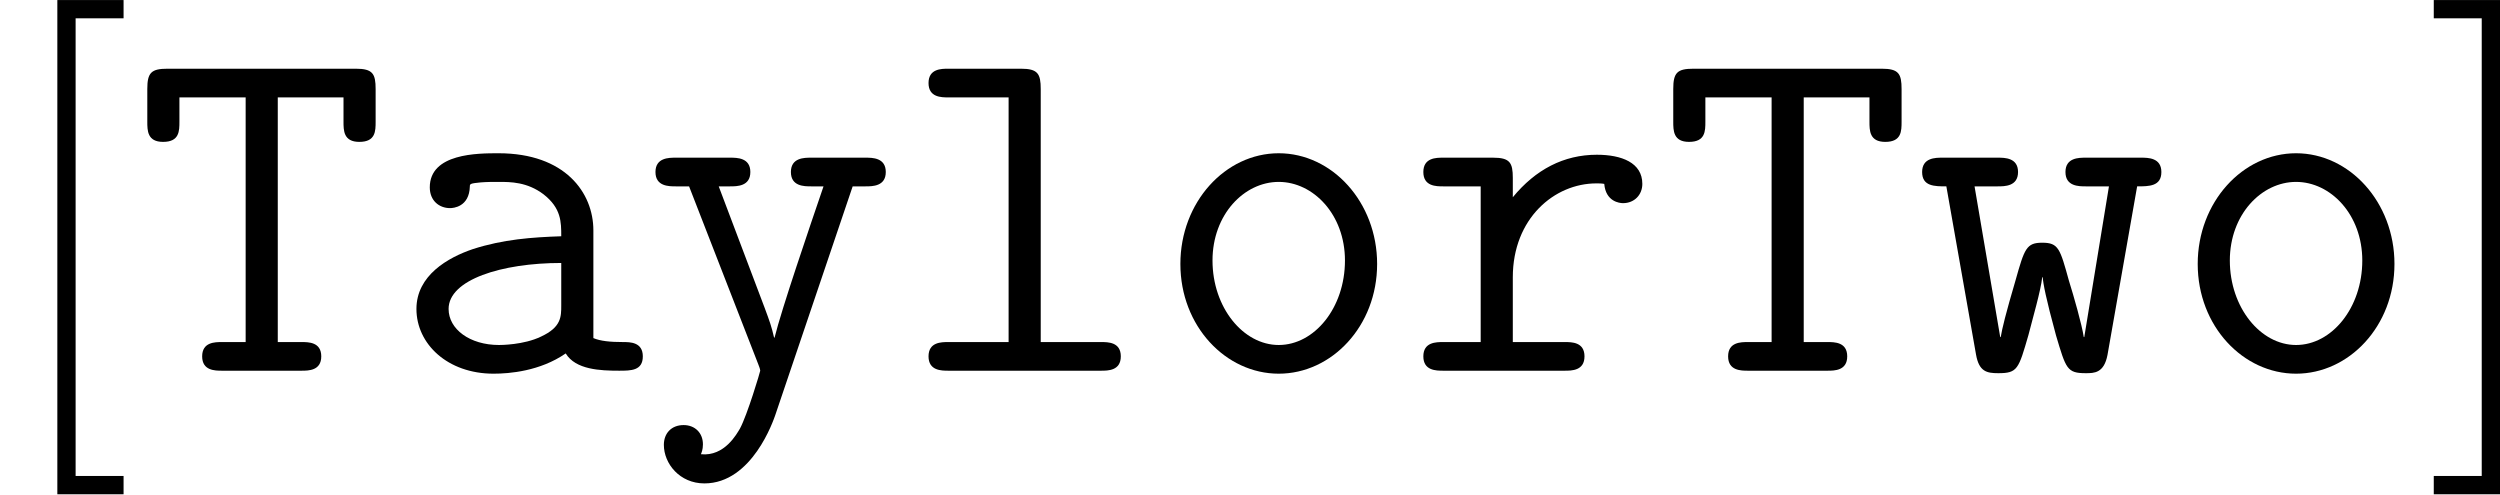
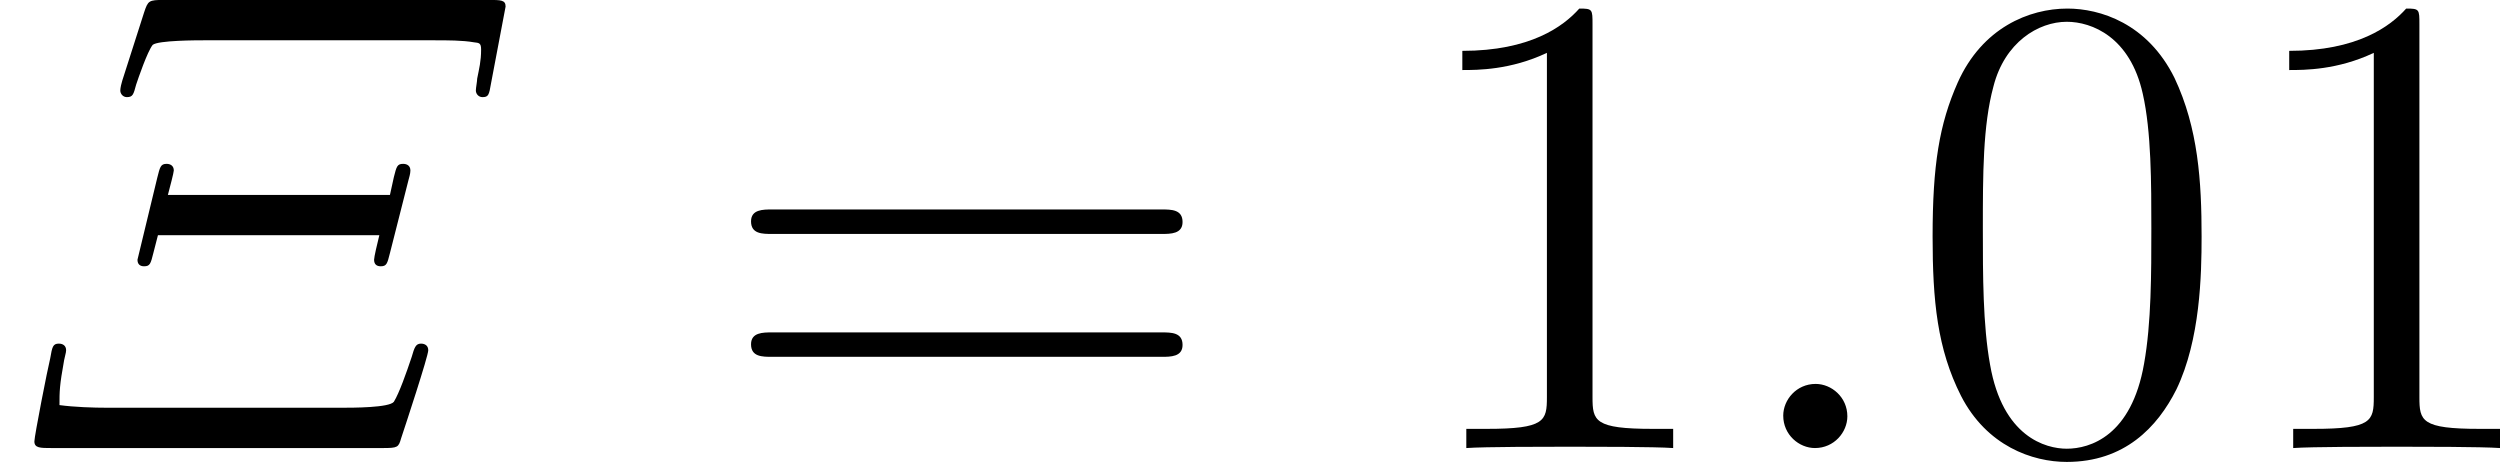
- <svg xmlns="http://www.w3.org/2000/svg" xmlns:xlink="http://www.w3.org/1999/xlink" version="1.1" width="60.472pt" height="11.955pt" viewBox="0 92.664 60.472 11.955">
+ <svg xmlns="http://www.w3.org/2000/svg" xmlns:xlink="http://www.w3.org/1999/xlink" version="1.1" width="45.224pt" height="8.357pt" viewBox="0 416.044 45.224 8.357">
  <defs>
-     <path id="g5-84" d="M3.467-6.611H5.057V-6.025C5.057-5.81 5.057-5.535 5.44-5.535C5.834-5.535 5.834-5.798 5.834-6.025V-6.814C5.834-7.185 5.762-7.305 5.356-7.305H.801C.406-7.305 .311-7.209 .311-6.814V-6.025C.311-5.81 .311-5.535 .693-5.535C1.088-5.535 1.088-5.798 1.088-6.025V-6.611H2.69V-.693H2.116C1.949-.693 1.638-.693 1.638-.347S1.949 0 2.116 0H4.041C4.208 0 4.519 0 4.519-.347S4.208-.693 4.041-.693H3.467V-6.611Z" />
-     <path id="g5-97" d="M4.949-3.395C4.949-4.304 4.268-5.26 2.654-5.26C2.152-5.26 .992-5.26 .992-4.435C.992-4.113 1.219-3.933 1.482-3.933C1.554-3.933 1.949-3.957 1.961-4.459C1.961-4.519 1.973-4.531 2.224-4.555C2.367-4.567 2.523-4.567 2.666-4.567C2.941-4.567 3.347-4.567 3.742-4.268C4.172-3.933 4.172-3.599 4.172-3.252C3.467-3.228 2.774-3.18 2.032-2.941C1.435-2.738 .669-2.307 .669-1.494C.669-.646 1.423 .072 2.534 .072C2.917 .072 3.658 .012 4.28-.418C4.519-.024 5.117 0 5.571 0C5.858 0 6.145 0 6.145-.347S5.834-.693 5.667-.693C5.356-.693 5.117-.717 4.949-.789V-3.395ZM4.172-1.578C4.172-1.303 4.172-1.052 3.682-.825C3.264-.622 2.702-.622 2.666-.622C1.961-.622 1.447-1.004 1.447-1.494C1.447-2.2 2.726-2.606 4.172-2.606V-1.578Z" />
-     <path id="g5-108" d="M3.467-6.814C3.467-7.185 3.395-7.305 2.989-7.305H1.231C1.064-7.305 .753-7.305 .753-6.958S1.064-6.611 1.231-6.611H2.69V-.693H1.231C1.064-.693 .753-.693 .753-.347S1.064 0 1.231 0H4.926C5.093 0 5.404 0 5.404-.347S5.093-.693 4.926-.693H3.467V-6.814Z" />
-     <path id="g5-111" d="M5.452-2.582C5.452-4.077 4.364-5.26 3.072-5.26S.693-4.077 .693-2.582C.693-1.076 1.793 .072 3.072 .072S5.452-1.076 5.452-2.582ZM3.072-.622C2.212-.622 1.47-1.53 1.47-2.666C1.47-3.778 2.236-4.567 3.072-4.567S4.674-3.778 4.674-2.666C4.674-1.518 3.933-.622 3.072-.622Z" />
-     <path id="g5-114" d="M2.582-2.26C2.582-3.682 3.587-4.531 4.603-4.531C4.663-4.531 4.734-4.531 4.794-4.519C4.83-4.089 5.165-4.053 5.248-4.053C5.523-4.053 5.715-4.256 5.715-4.519C5.715-5.033 5.212-5.224 4.615-5.224C3.814-5.224 3.132-4.866 2.582-4.196V-4.663C2.582-5.033 2.511-5.153 2.104-5.153H.897C.729-5.153 .418-5.153 .418-4.806S.729-4.459 .897-4.459H1.805V-.693H.897C.729-.693 .418-.693 .418-.347S.729 0 .897 0H3.838C4.005 0 4.316 0 4.316-.347S4.005-.693 3.838-.693H2.582V-2.26Z" />
-     <path id="g5-119" d="M5.38-4.459C5.667-4.459 5.966-4.459 5.966-4.806S5.643-5.153 5.475-5.153H4.136C3.969-5.153 3.646-5.153 3.646-4.806S3.969-4.459 4.136-4.459H4.698L4.101-.813H4.089C4.041-1.124 3.85-1.793 3.73-2.176C3.515-2.953 3.479-3.096 3.084-3.096C2.702-3.096 2.654-2.953 2.439-2.188C2.2-1.375 2.116-1.028 2.08-.813H2.068L1.447-4.459H2.008C2.176-4.459 2.499-4.459 2.499-4.806S2.176-5.153 2.008-5.153H.669C.502-5.153 .179-5.153 .179-4.806S.478-4.459 .765-4.459L1.482-.395C1.554 .024 1.745 .06 2.02 .06C2.487 .06 2.511-.036 2.75-.861C2.857-1.279 3.049-1.937 3.084-2.26H3.096C3.108-2.104 3.168-1.769 3.419-.849C3.658-.048 3.682 .06 4.136 .06C4.34 .06 4.579 .06 4.663-.383L5.38-4.459Z" />
-     <path id="g5-121" d="M5.069-4.459H5.38C5.547-4.459 5.87-4.459 5.87-4.806S5.547-5.153 5.38-5.153H4.065C3.897-5.153 3.575-5.153 3.575-4.806S3.897-4.459 4.065-4.459H4.364C4.029-3.479 3.347-1.482 3.18-.801H3.168C3.108-1.064 3.061-1.196 2.941-1.518L1.829-4.459H2.104C2.271-4.459 2.594-4.459 2.594-4.806S2.271-5.153 2.104-5.153H.789C.622-5.153 .299-5.153 .299-4.806S.622-4.459 .789-4.459H1.112L2.786-.155C2.833-.036 2.833-.012 2.833 0C2.833 .024 2.523 1.064 2.343 1.399C2.271 1.518 1.973 2.08 1.399 2.02C1.411 1.985 1.447 1.913 1.447 1.781C1.447 1.506 1.255 1.315 .98 1.315C.681 1.315 .502 1.518 .502 1.793C.502 2.248 .885 2.726 1.482 2.726C2.642 2.726 3.156 1.184 3.192 1.088L5.069-4.459Z" />
-     <path id="g45-91" d="M2.989 2.989V2.546H1.829V-8.524H2.989V-8.966H1.387V2.989H2.989Z" />
-     <path id="g45-93" d="M1.853-8.966H.251V-8.524H1.411V2.546H.251V2.989H1.853V-8.966Z" />
+     <path id="g32-48" d="M5.356-3.826C5.356-4.818 5.296-5.786 4.866-6.695C4.376-7.687 3.515-7.95 2.929-7.95C2.236-7.95 1.387-7.603 .944-6.611C.61-5.858 .49-5.117 .49-3.826C.49-2.666 .574-1.793 1.004-.944C1.47-.036 2.295 .251 2.917 .251C3.957 .251 4.555-.371 4.902-1.064C5.332-1.961 5.356-3.132 5.356-3.826ZM2.917 .012C2.534 .012 1.757-.203 1.53-1.506C1.399-2.224 1.399-3.132 1.399-3.969C1.399-4.949 1.399-5.834 1.59-6.539C1.793-7.34 2.403-7.711 2.917-7.711C3.371-7.711 4.065-7.436 4.292-6.408C4.447-5.727 4.447-4.782 4.447-3.969C4.447-3.168 4.447-2.26 4.316-1.53C4.089-.215 3.335 .012 2.917 .012Z" />
+     <path id="g32-49" d="M3.443-7.663C3.443-7.938 3.443-7.95 3.204-7.95C2.917-7.627 2.319-7.185 1.088-7.185V-6.838C1.363-6.838 1.961-6.838 2.618-7.149V-.921C2.618-.49 2.582-.347 1.53-.347H1.16V0C1.482-.024 2.642-.024 3.037-.024S4.579-.024 4.902 0V-.347H4.531C3.479-.347 3.443-.49 3.443-.921V-7.663Z" />
+     <path id="g32-61" d="M8.07-3.873C8.237-3.873 8.452-3.873 8.452-4.089C8.452-4.316 8.249-4.316 8.07-4.316H1.028C.861-4.316 .646-4.316 .646-4.101C.646-3.873 .849-3.873 1.028-3.873H8.07ZM8.07-1.65C8.237-1.65 8.452-1.65 8.452-1.865C8.452-2.092 8.249-2.092 8.07-2.092H1.028C.861-2.092 .646-2.092 .646-1.877C.646-1.65 .849-1.65 1.028-1.65H8.07Z" />
+     <path id="g22-4" d="M9.146-7.986C9.146-8.106 9.062-8.106 8.835-8.106H2.965C2.69-8.106 2.678-8.094 2.606-7.878L2.212-6.647C2.2-6.611 2.176-6.516 2.176-6.468C2.176-6.408 2.224-6.348 2.295-6.348C2.403-6.348 2.415-6.396 2.463-6.575C2.499-6.683 2.666-7.173 2.762-7.293C2.857-7.376 3.575-7.376 3.682-7.376H7.855C8.094-7.376 8.369-7.376 8.572-7.34C8.667-7.329 8.703-7.329 8.703-7.209C8.703-6.994 8.667-6.862 8.632-6.683C8.632-6.635 8.608-6.516 8.608-6.468C8.608-6.408 8.656-6.348 8.727-6.348C8.835-6.348 8.847-6.384 8.883-6.599L9.146-7.986ZM1.949-.729C1.686-.729 1.339-.741 1.076-.777C1.076-1.028 1.076-1.124 1.16-1.59C1.196-1.733 1.196-1.757 1.196-1.769C1.196-1.853 1.136-1.889 1.064-1.889C.956-1.889 .944-1.829 .909-1.626C.861-1.435 .622-.215 .622-.12C.622 0 .729 0 .933 0H6.922C7.197 0 7.209-.012 7.257-.179C7.329-.395 7.747-1.662 7.747-1.769C7.747-1.853 7.687-1.889 7.615-1.889C7.52-1.889 7.496-1.817 7.448-1.65C7.352-1.363 7.221-.992 7.125-.837C7.042-.729 6.384-.729 6.157-.729H1.949ZM2.487-3.407C2.487-3.324 2.534-3.288 2.606-3.288C2.714-3.288 2.726-3.335 2.774-3.527L2.857-3.85H6.862C6.826-3.706 6.767-3.455 6.767-3.407C6.767-3.324 6.814-3.288 6.886-3.288C6.994-3.288 7.006-3.335 7.054-3.527L7.388-4.842C7.4-4.89 7.424-4.961 7.424-5.021C7.424-5.105 7.364-5.141 7.293-5.141C7.185-5.141 7.173-5.093 7.125-4.902L7.054-4.579H3.037C3.072-4.71 3.144-4.985 3.144-5.021C3.144-5.105 3.084-5.141 3.013-5.141C2.905-5.141 2.893-5.081 2.845-4.89L2.487-3.407Z" />
+     <path id="g22-58" d="M2.2-.574C2.2-.921 1.913-1.16 1.626-1.16C1.279-1.16 1.04-.873 1.04-.586C1.04-.239 1.327 0 1.614 0C1.961 0 2.2-.287 2.2-.574Z" />
  </defs>
  <g id="page1">
-     <use x="0" y="101.631" xlink:href="#g45-91" />
-     <use x="3.252" y="101.631" xlink:href="#g5-84" />
-     <use x="9.404" y="101.631" xlink:href="#g5-97" />
-     <use x="15.556" y="101.631" xlink:href="#g5-121" />
-     <use x="21.707" y="101.631" xlink:href="#g5-108" />
-     <use x="27.859" y="101.631" xlink:href="#g5-111" />
-     <use x="34.011" y="101.631" xlink:href="#g5-114" />
-     <use x="40.163" y="101.631" xlink:href="#g5-84" />
-     <use x="46.315" y="101.631" xlink:href="#g5-119" />
-     <use x="52.467" y="101.631" xlink:href="#g5-111" />
-     <use x="58.619" y="101.631" xlink:href="#g45-93" />
+     <use x="0" y="424.149" xlink:href="#g22-4" />
+     <use x="12.94" y="424.149" xlink:href="#g32-61" />
+     <use x="25.365" y="424.149" xlink:href="#g32-49" />
+     <use x="31.218" y="424.149" xlink:href="#g22-58" />
+     <use x="34.47" y="424.149" xlink:href="#g32-48" />
+     <use x="40.323" y="424.149" xlink:href="#g32-49" />
  </g>
</svg>
